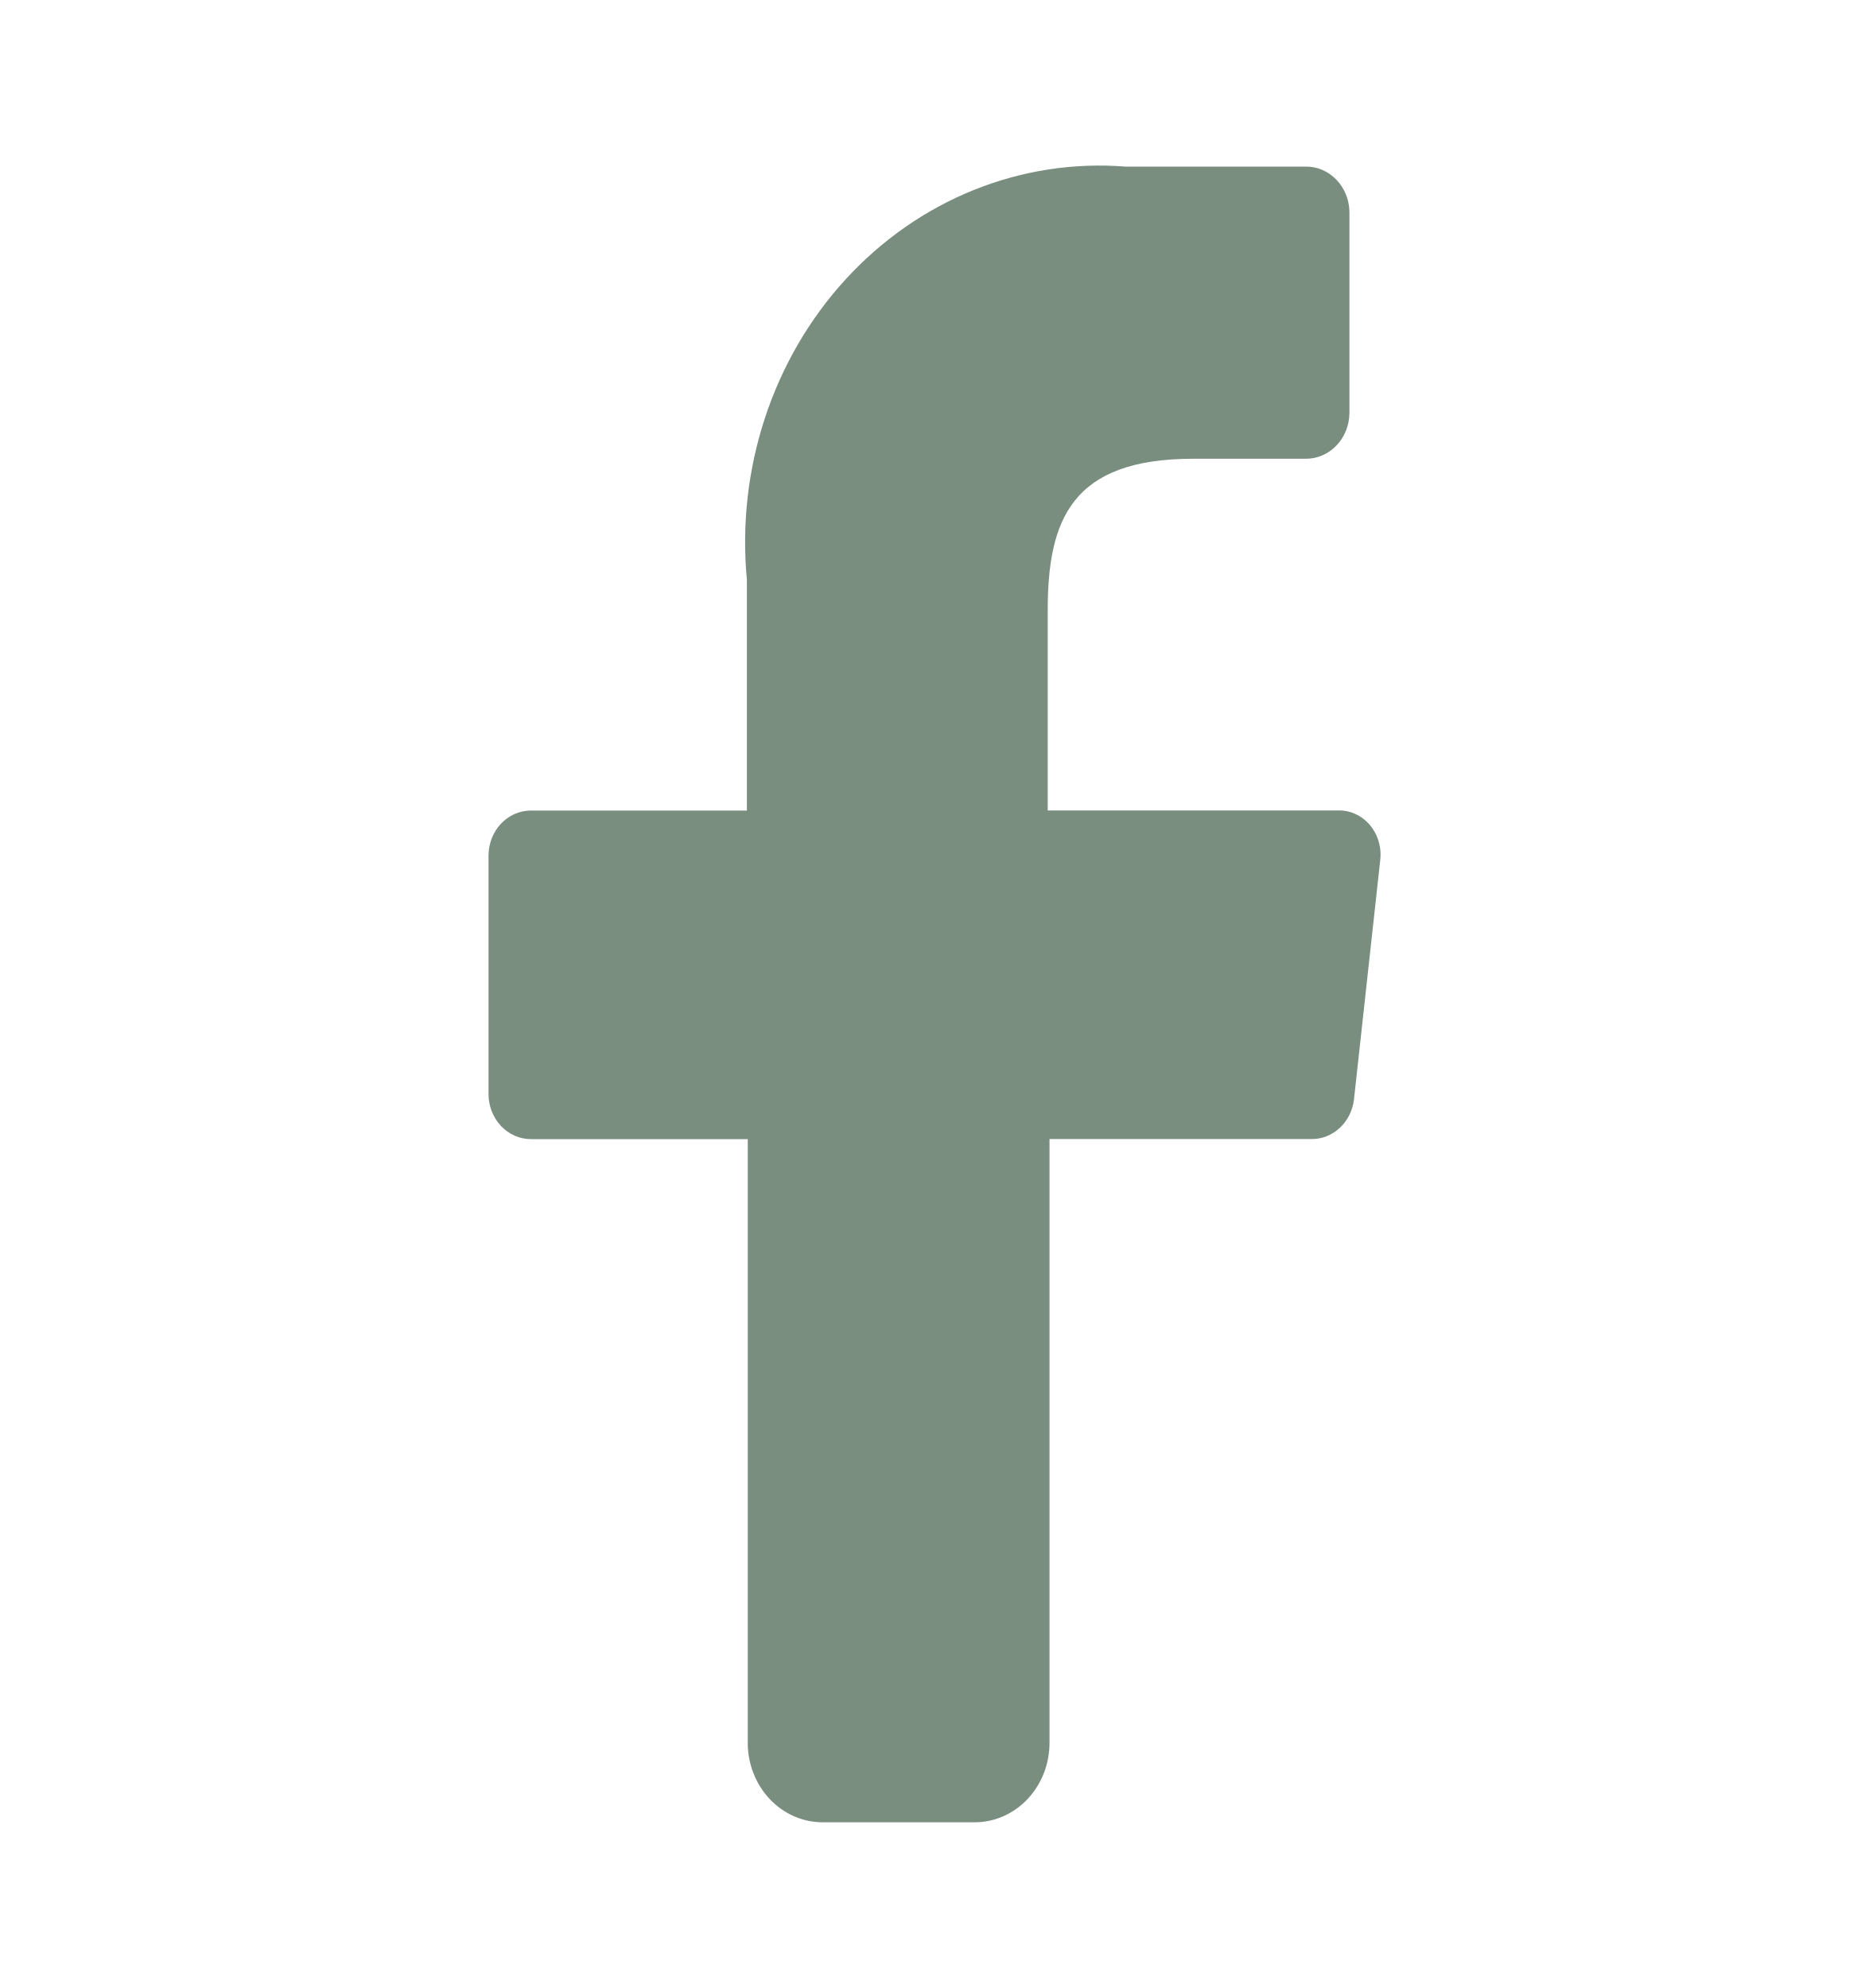
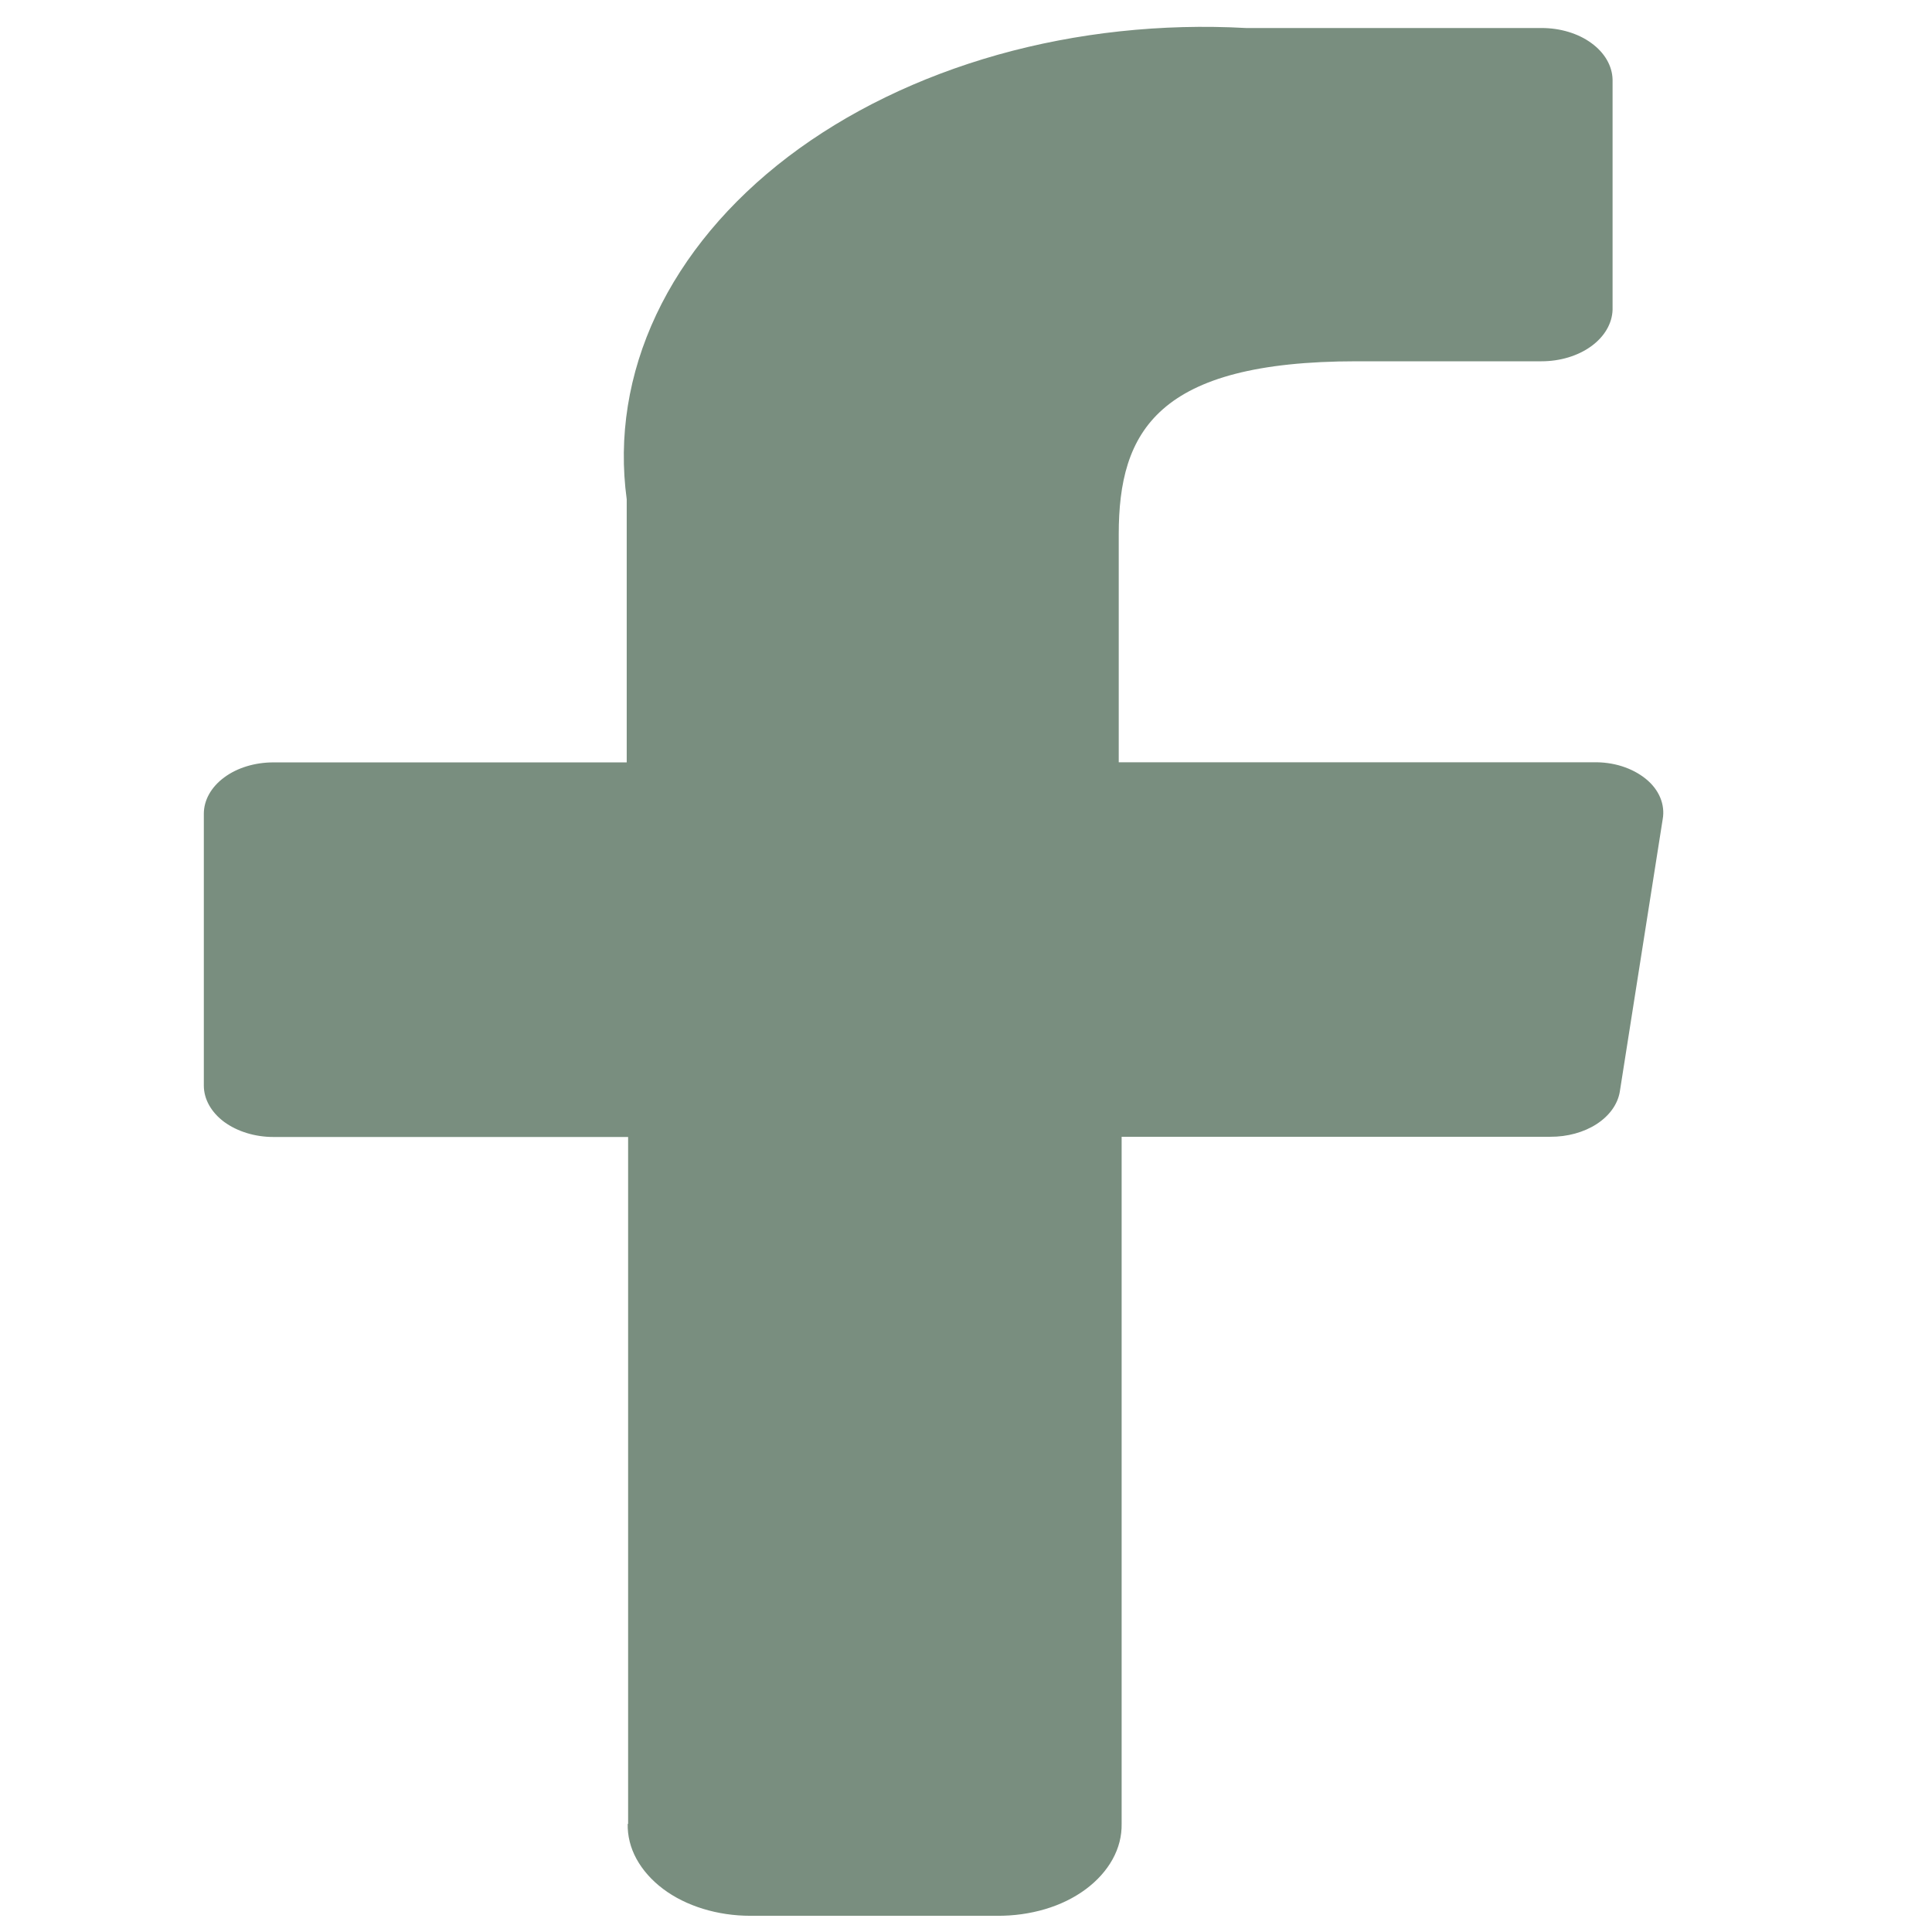
- <svg xmlns="http://www.w3.org/2000/svg" width="47" height="50" viewBox="0 0 47 50" fill="none">
-   <path d="M18.804 43.804V28.65H13.352C13.069 28.65 12.797 28.531 12.597 28.318C12.397 28.105 12.285 27.816 12.285 27.515V21.521C12.285 21.22 12.397 20.931 12.597 20.718C12.797 20.505 13.069 20.386 13.352 20.386H18.782V14.584C18.652 13.208 18.807 11.818 19.236 10.513C19.665 9.207 20.357 8.017 21.264 7.027C22.171 6.036 23.271 5.269 24.486 4.779C25.702 4.289 27.003 4.088 28.3 4.19H32.843C33.129 4.189 33.404 4.308 33.608 4.521C33.812 4.734 33.929 5.023 33.934 5.327V10.402C33.928 10.706 33.81 10.995 33.606 11.207C33.402 11.419 33.129 11.538 32.843 11.538H30.004C26.937 11.538 26.347 13.084 26.347 15.357V20.384H33.638C33.79 20.378 33.941 20.408 34.08 20.471C34.22 20.534 34.345 20.629 34.447 20.748C34.548 20.868 34.624 21.009 34.669 21.163C34.715 21.317 34.727 21.48 34.708 21.64L34.048 27.657C34.014 27.932 33.888 28.185 33.691 28.368C33.494 28.551 33.241 28.651 32.98 28.648H26.392V43.802C26.396 44.07 26.349 44.336 26.255 44.584C26.16 44.832 26.019 45.057 25.841 45.247C25.663 45.436 25.451 45.585 25.218 45.686C24.985 45.786 24.735 45.836 24.483 45.832H20.69C20.44 45.833 20.193 45.78 19.962 45.678C19.732 45.577 19.522 45.427 19.347 45.238C19.171 45.049 19.033 44.825 18.94 44.578C18.846 44.332 18.8 44.07 18.804 43.804Z" fill="#798E7F" />
+ <svg xmlns="http://www.w3.org/2000/svg" id="Layer_1" width="180" height="180" viewBox="0 0 180 180">
+   <defs>
+     <style>.cls-1{fill:#798e7f;}</style>
+   </defs>
+   <path class="cls-1" d="M58.52,169.94v-64.01H25.47c-1.72,0-3.36-.51-4.58-1.4-1.21-.9-1.9-2.12-1.9-3.39v-25.32c0-1.27.68-2.49,1.9-3.39,1.21-.9,2.86-1.4,4.58-1.4h32.92v-24.51c-.79-5.81.15-11.68,2.75-17.2,2.6-5.51,6.8-10.54,12.29-14.72,5.5-4.18,12.17-7.42,19.54-9.5,7.37-2.07,15.26-2.92,23.12-2.49h27.54c1.73,0,3.4.5,4.63,1.4,1.24.9,1.95,2.12,1.98,3.41v21.44c-.04,1.28-.75,2.5-1.99,3.4-1.24.9-2.9,1.4-4.63,1.4h-17.22c-18.59,0-22.17,6.53-22.17,16.13v21.23h44.2c.92-.02,1.83.1,2.68.37.85.27,1.6.67,2.22,1.17.62.5,1.08,1.1,1.35,1.75.27.65.35,1.34.23,2.01l-4,25.41c-.2,1.16-.97,2.23-2.16,3-1.19.77-2.73,1.19-4.31,1.18h-39.94v64.01c.02,1.13-.26,2.25-.84,3.3s-1.43,2-2.51,2.8c-1.08.8-2.36,1.43-3.78,1.85-1.42.42-2.93.63-4.46.62h-23c-1.51,0-3.01-.22-4.41-.65-1.4-.43-2.67-1.06-3.73-1.86s-1.9-1.75-2.47-2.79c-.57-1.04-.84-2.15-.82-3.27Z" />
</svg>
